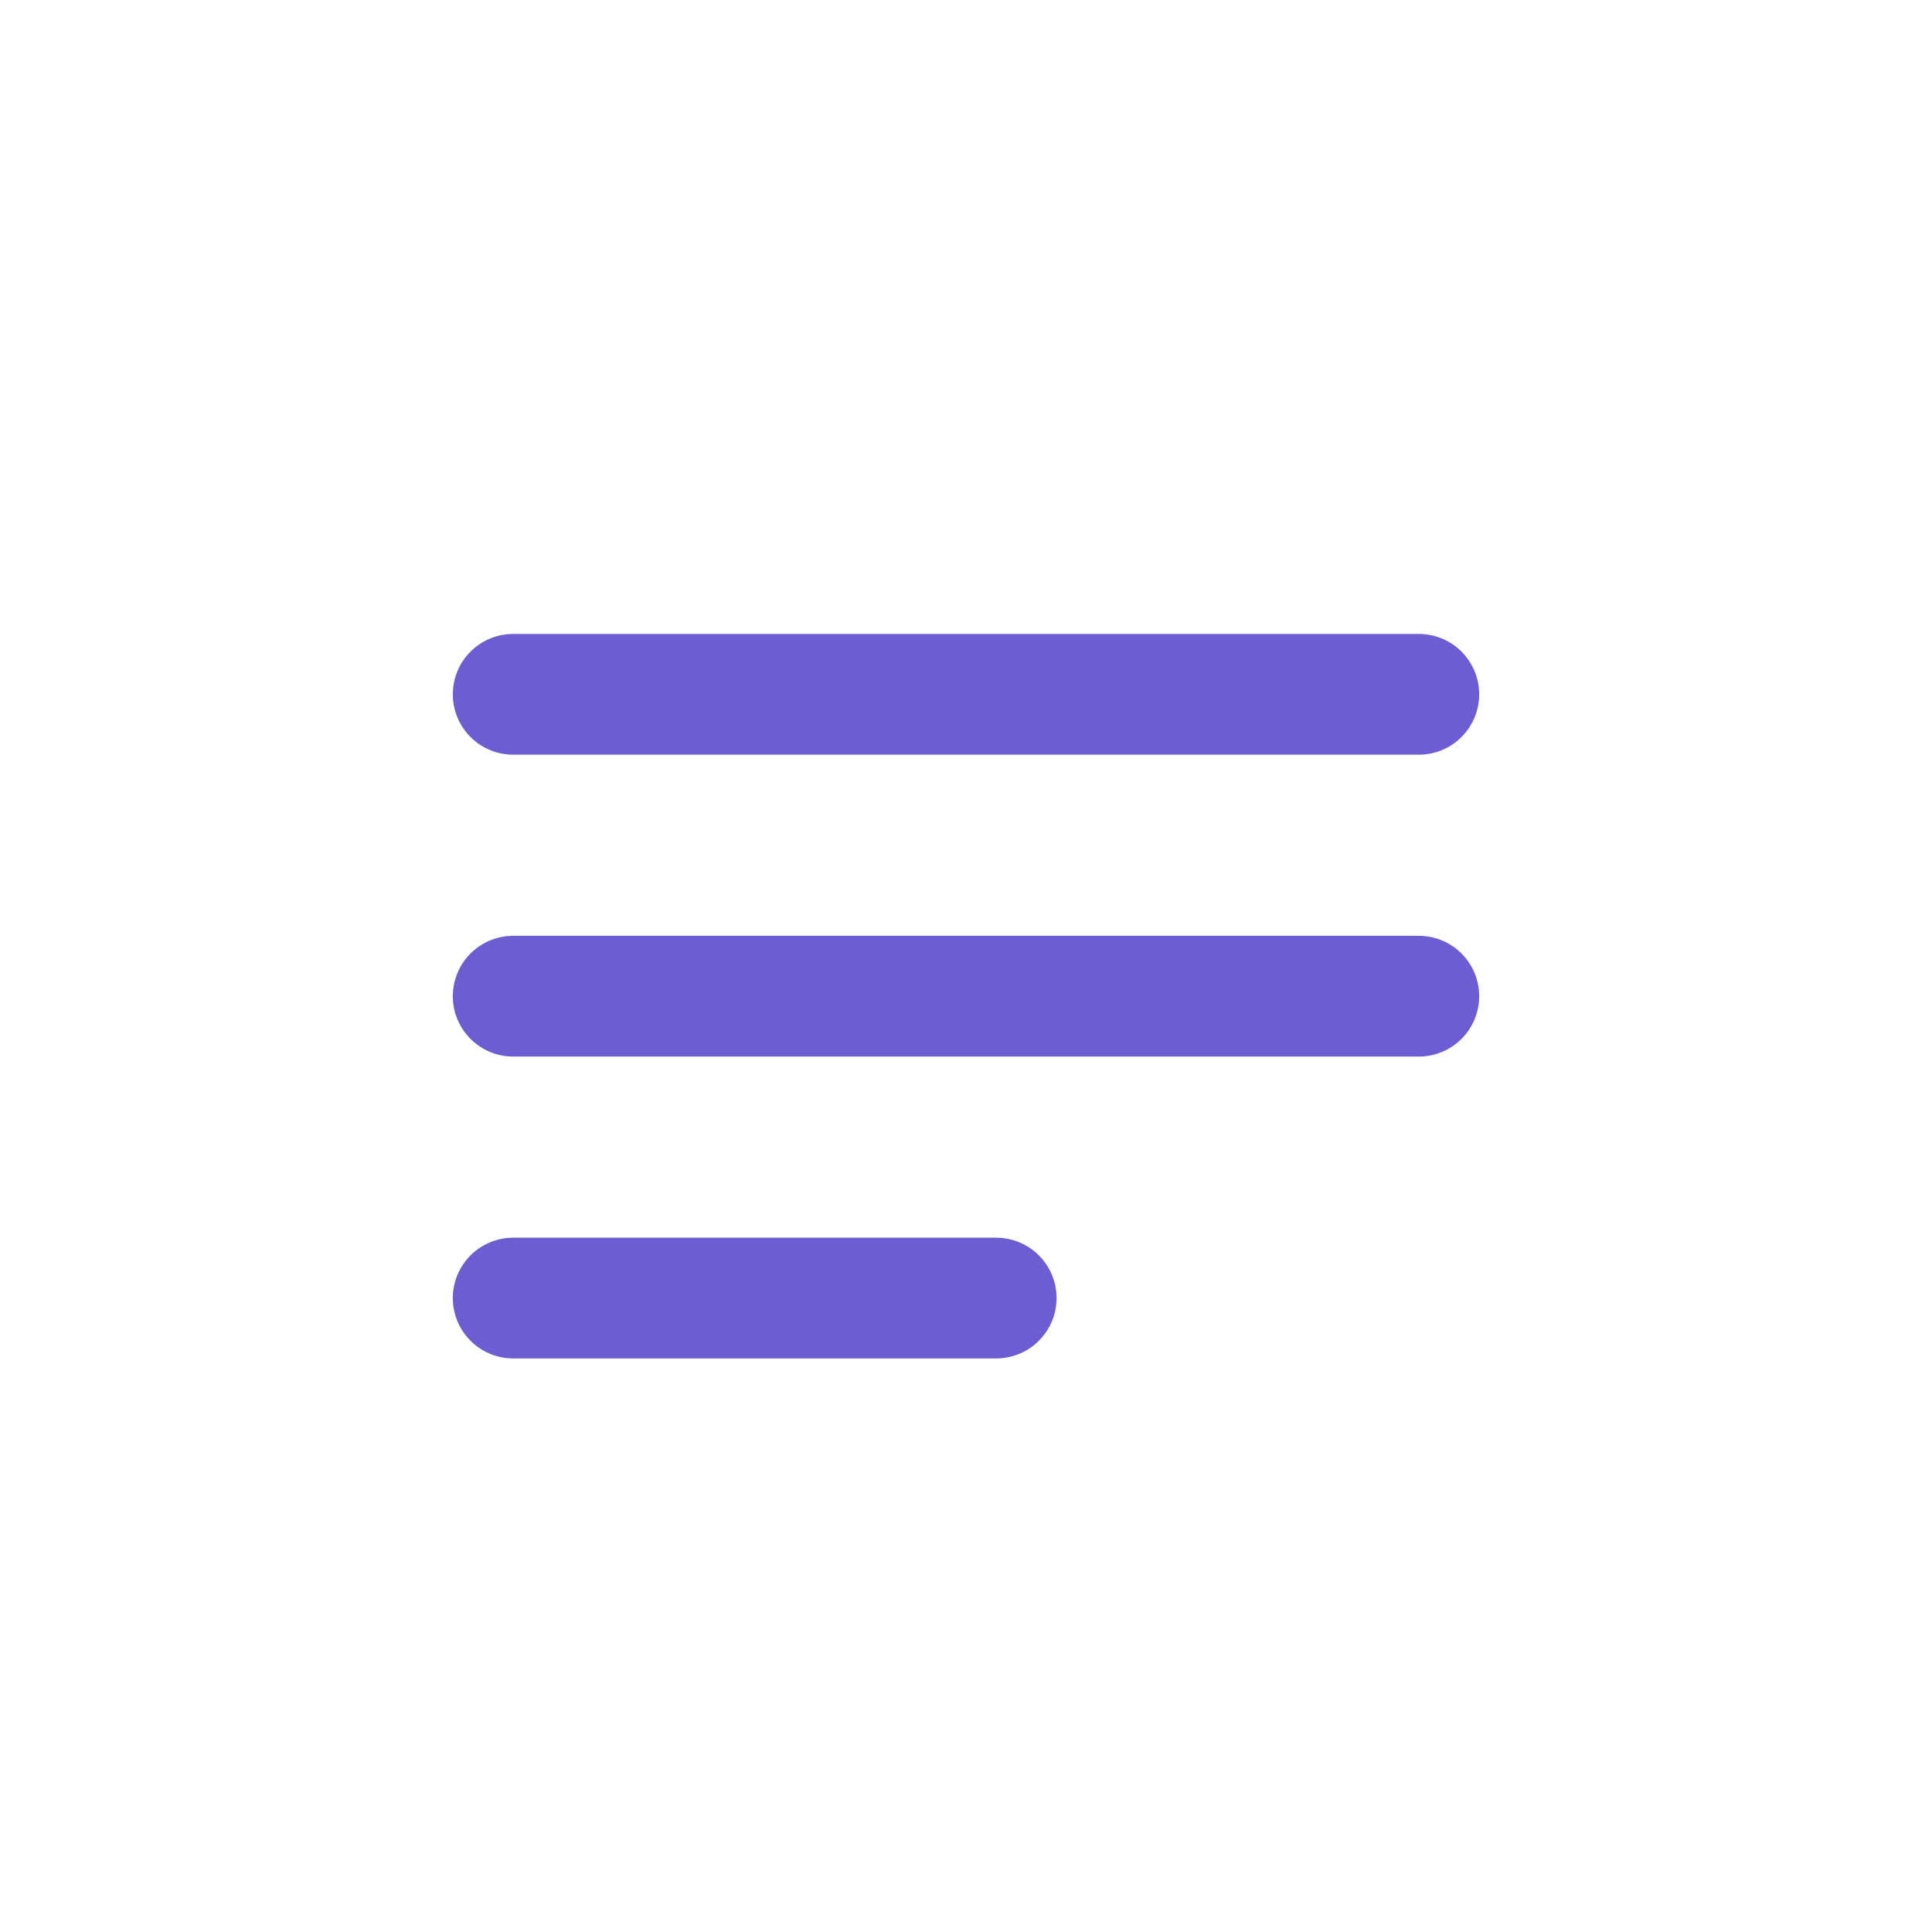
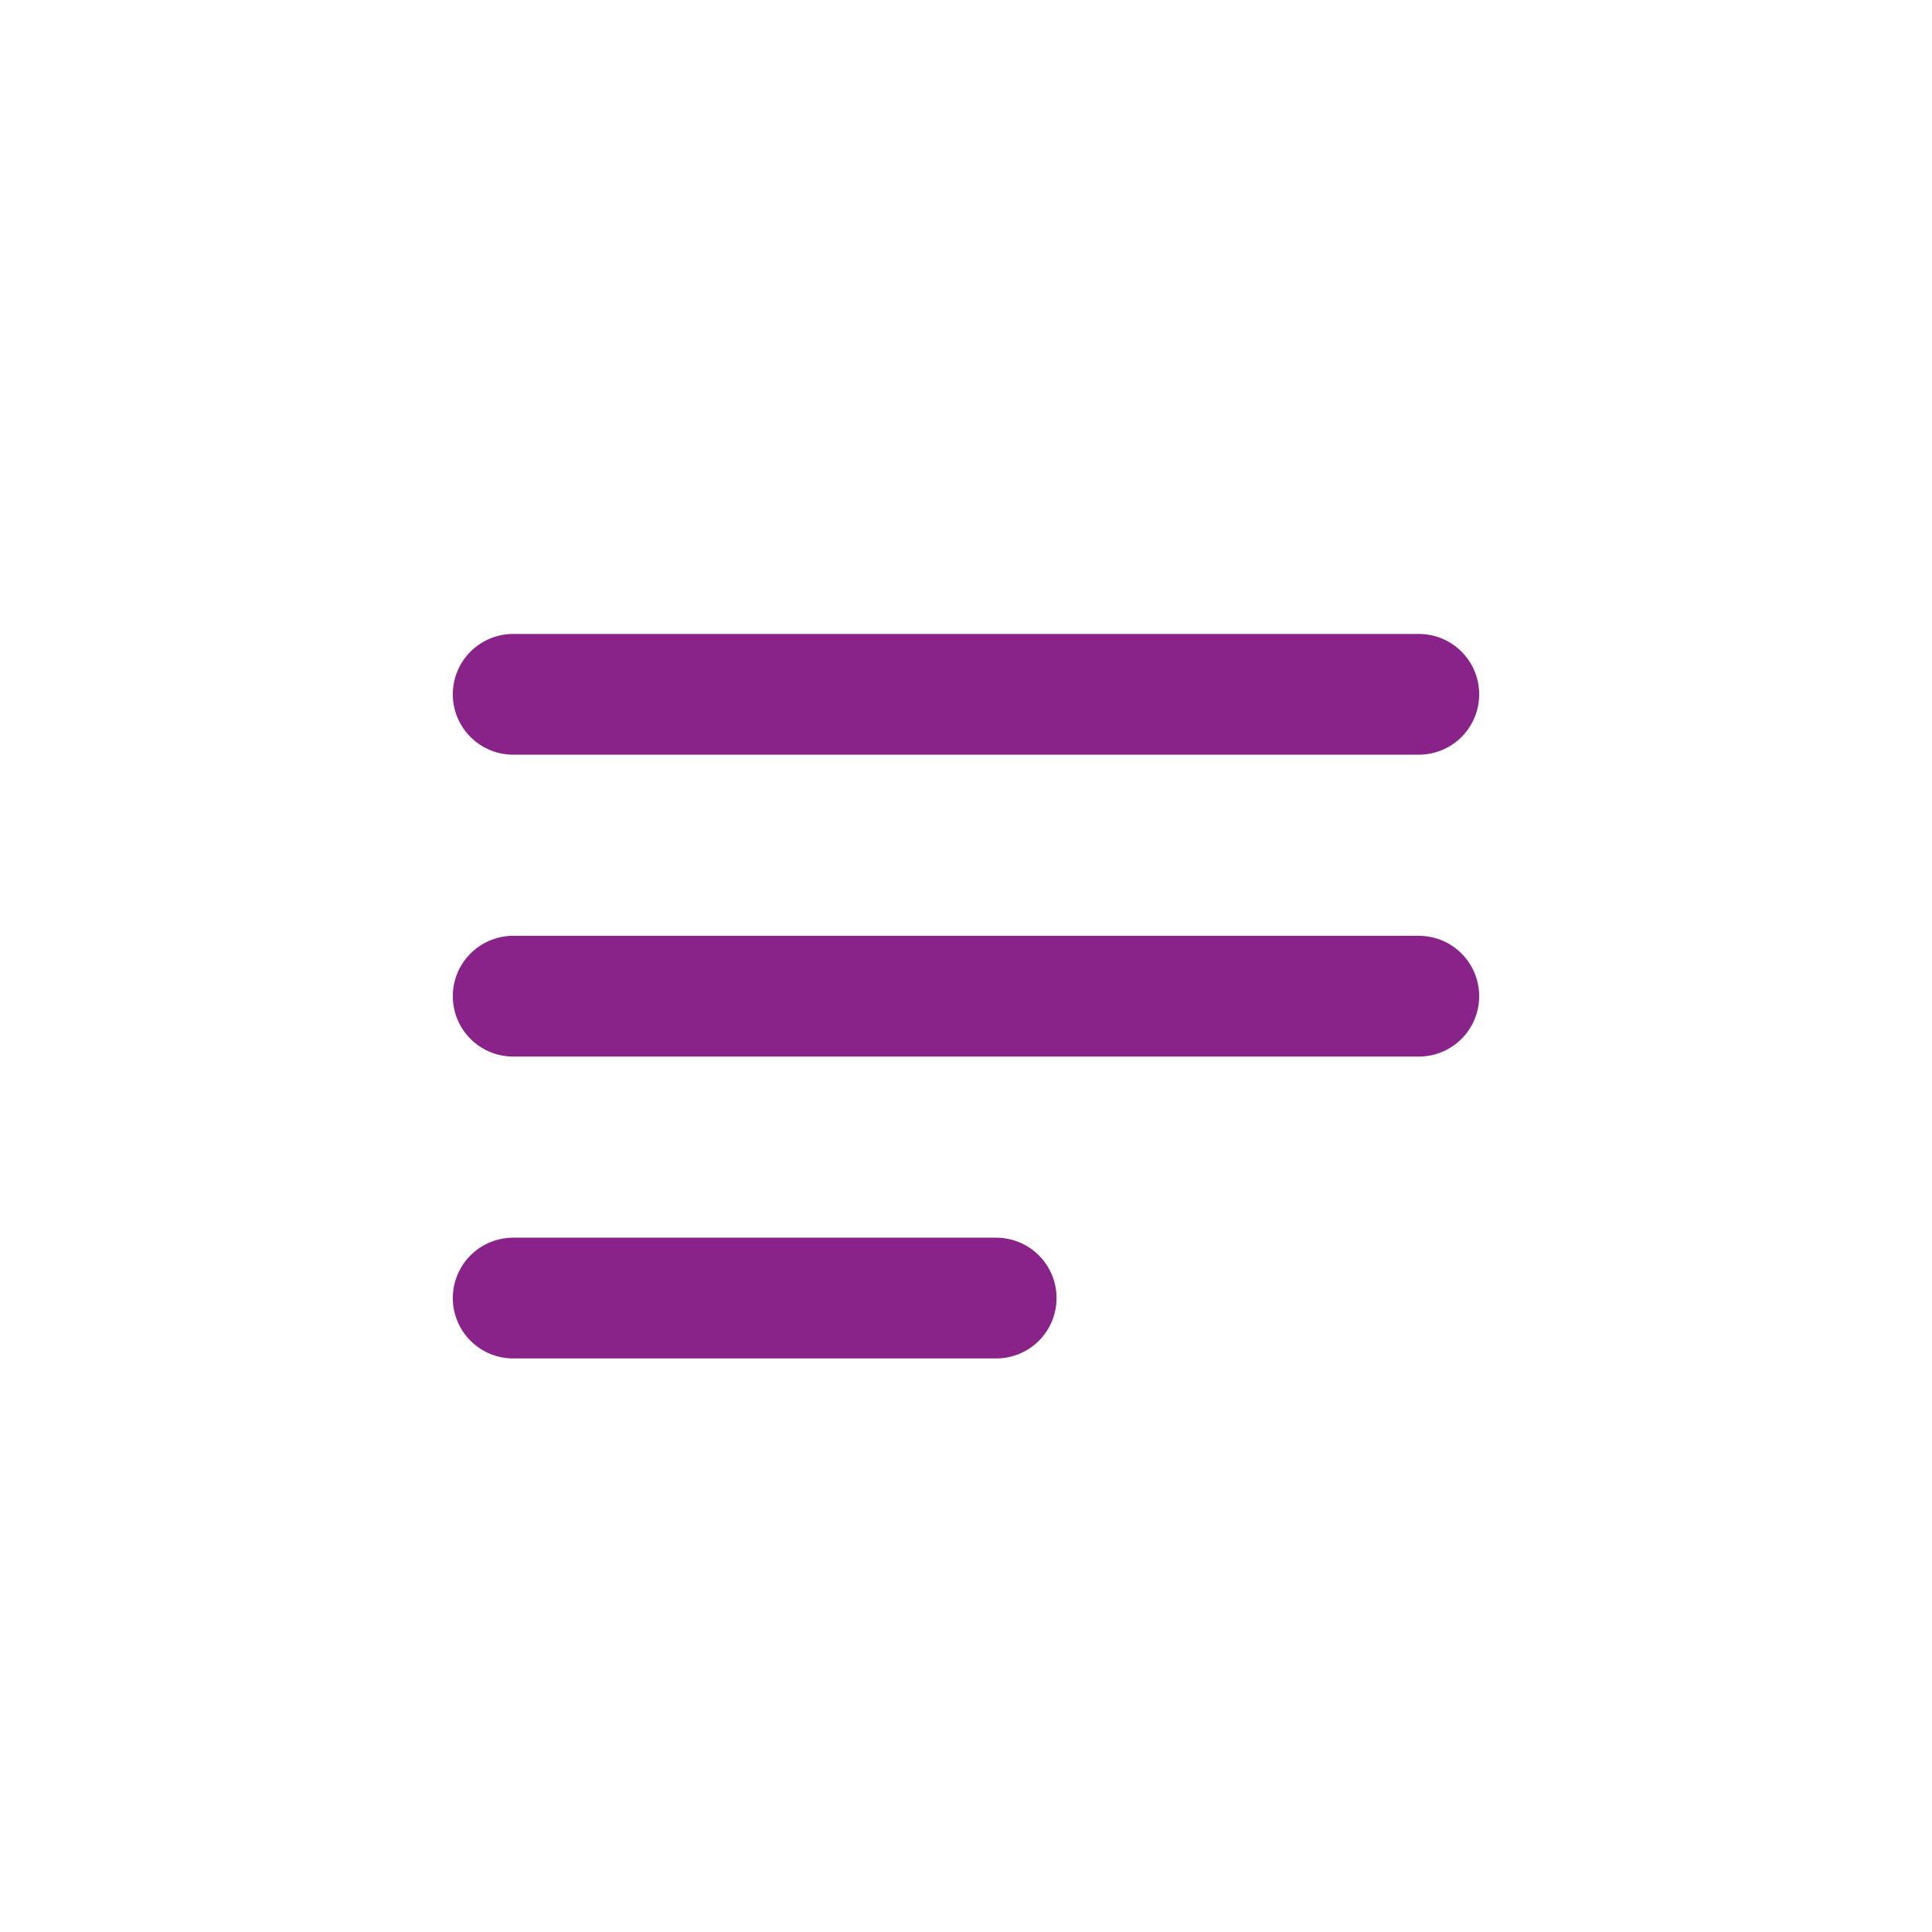
<svg xmlns="http://www.w3.org/2000/svg" width="32" height="32" viewBox="0 0 32 32" fill="none">
-   <path d="M8.5 11.5H23.5" stroke="#6C5DD3" stroke-width="2" stroke-linecap="round" stroke-linejoin="round" />
-   <path d="M8.5 16.5H23.5" stroke="#6C5DD3" stroke-width="2" stroke-linecap="round" stroke-linejoin="round" />
-   <path d="M8.5 21.5H16.5" stroke="#6C5DD3" stroke-width="2" stroke-linecap="round" stroke-linejoin="round" />
+   <path d="M8.5 11.5H23.5" stroke="#89238A" stroke-width="2" stroke-linecap="round" stroke-linejoin="round" />
+   <path d="M8.5 16.5H23.5" stroke="#89238A" stroke-width="2" stroke-linecap="round" stroke-linejoin="round" />
+   <path d="M8.5 21.5H16.5" stroke="#89238A" stroke-width="2" stroke-linecap="round" stroke-linejoin="round" />
</svg>
